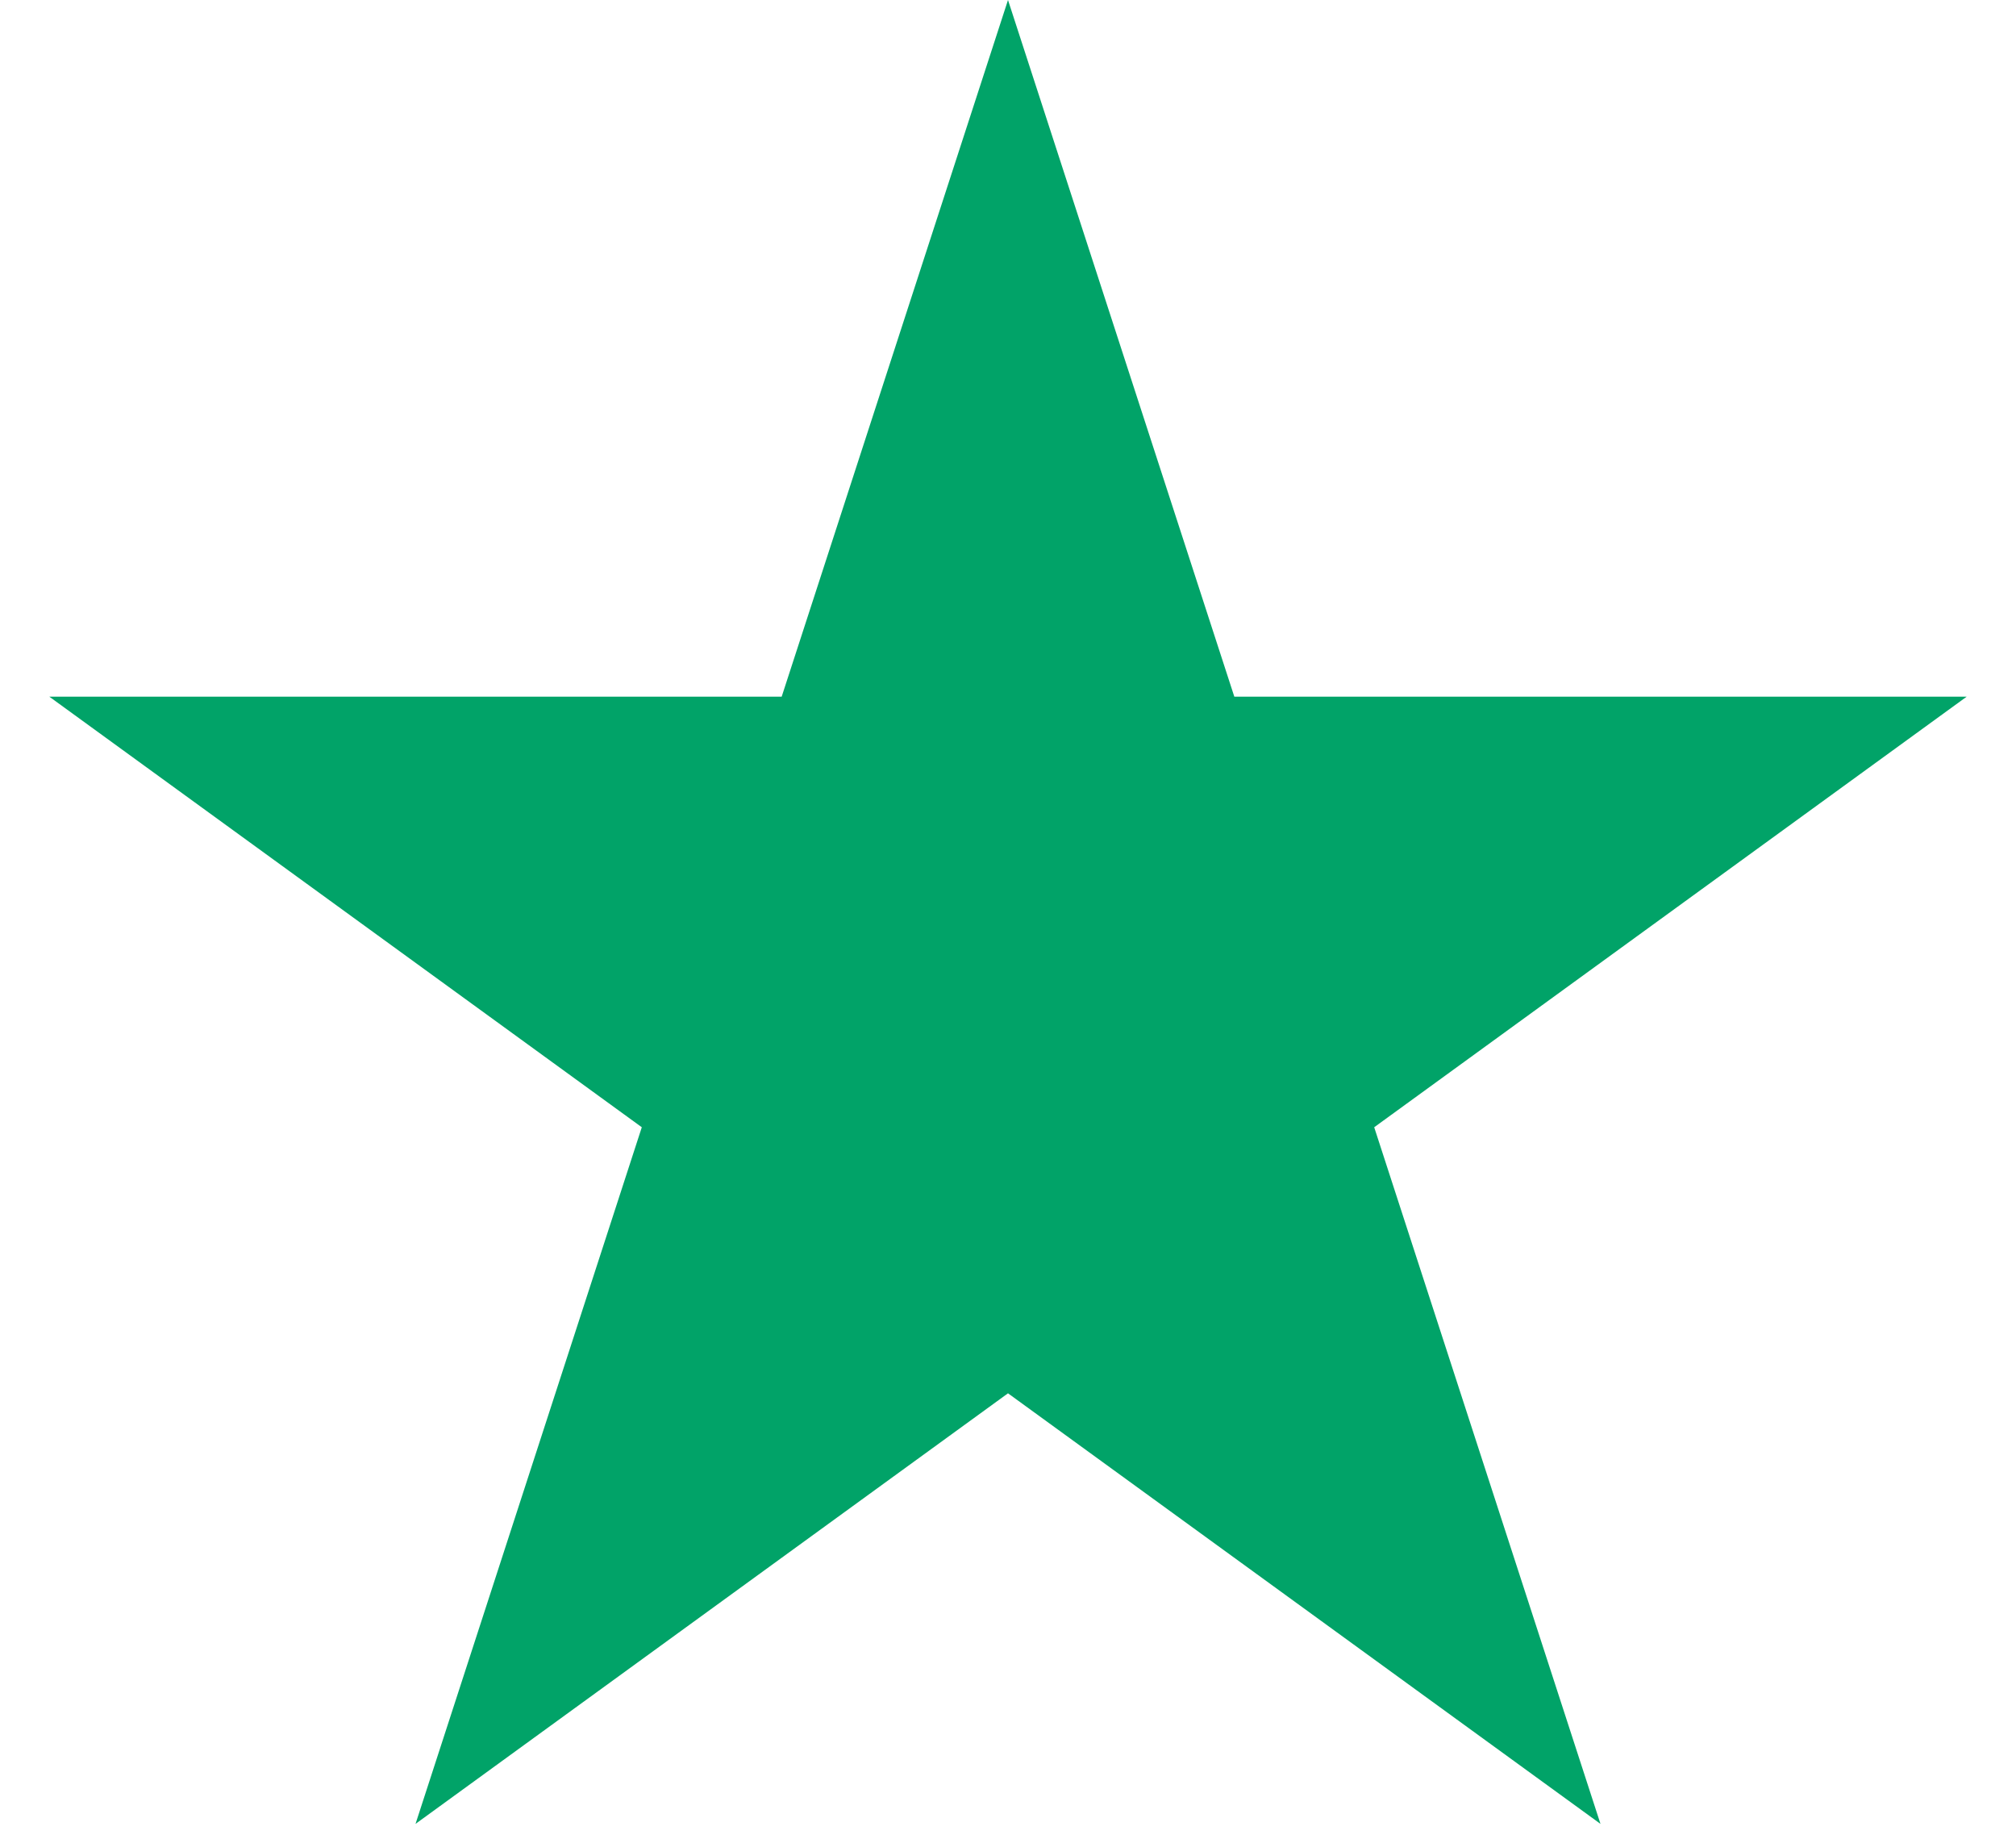
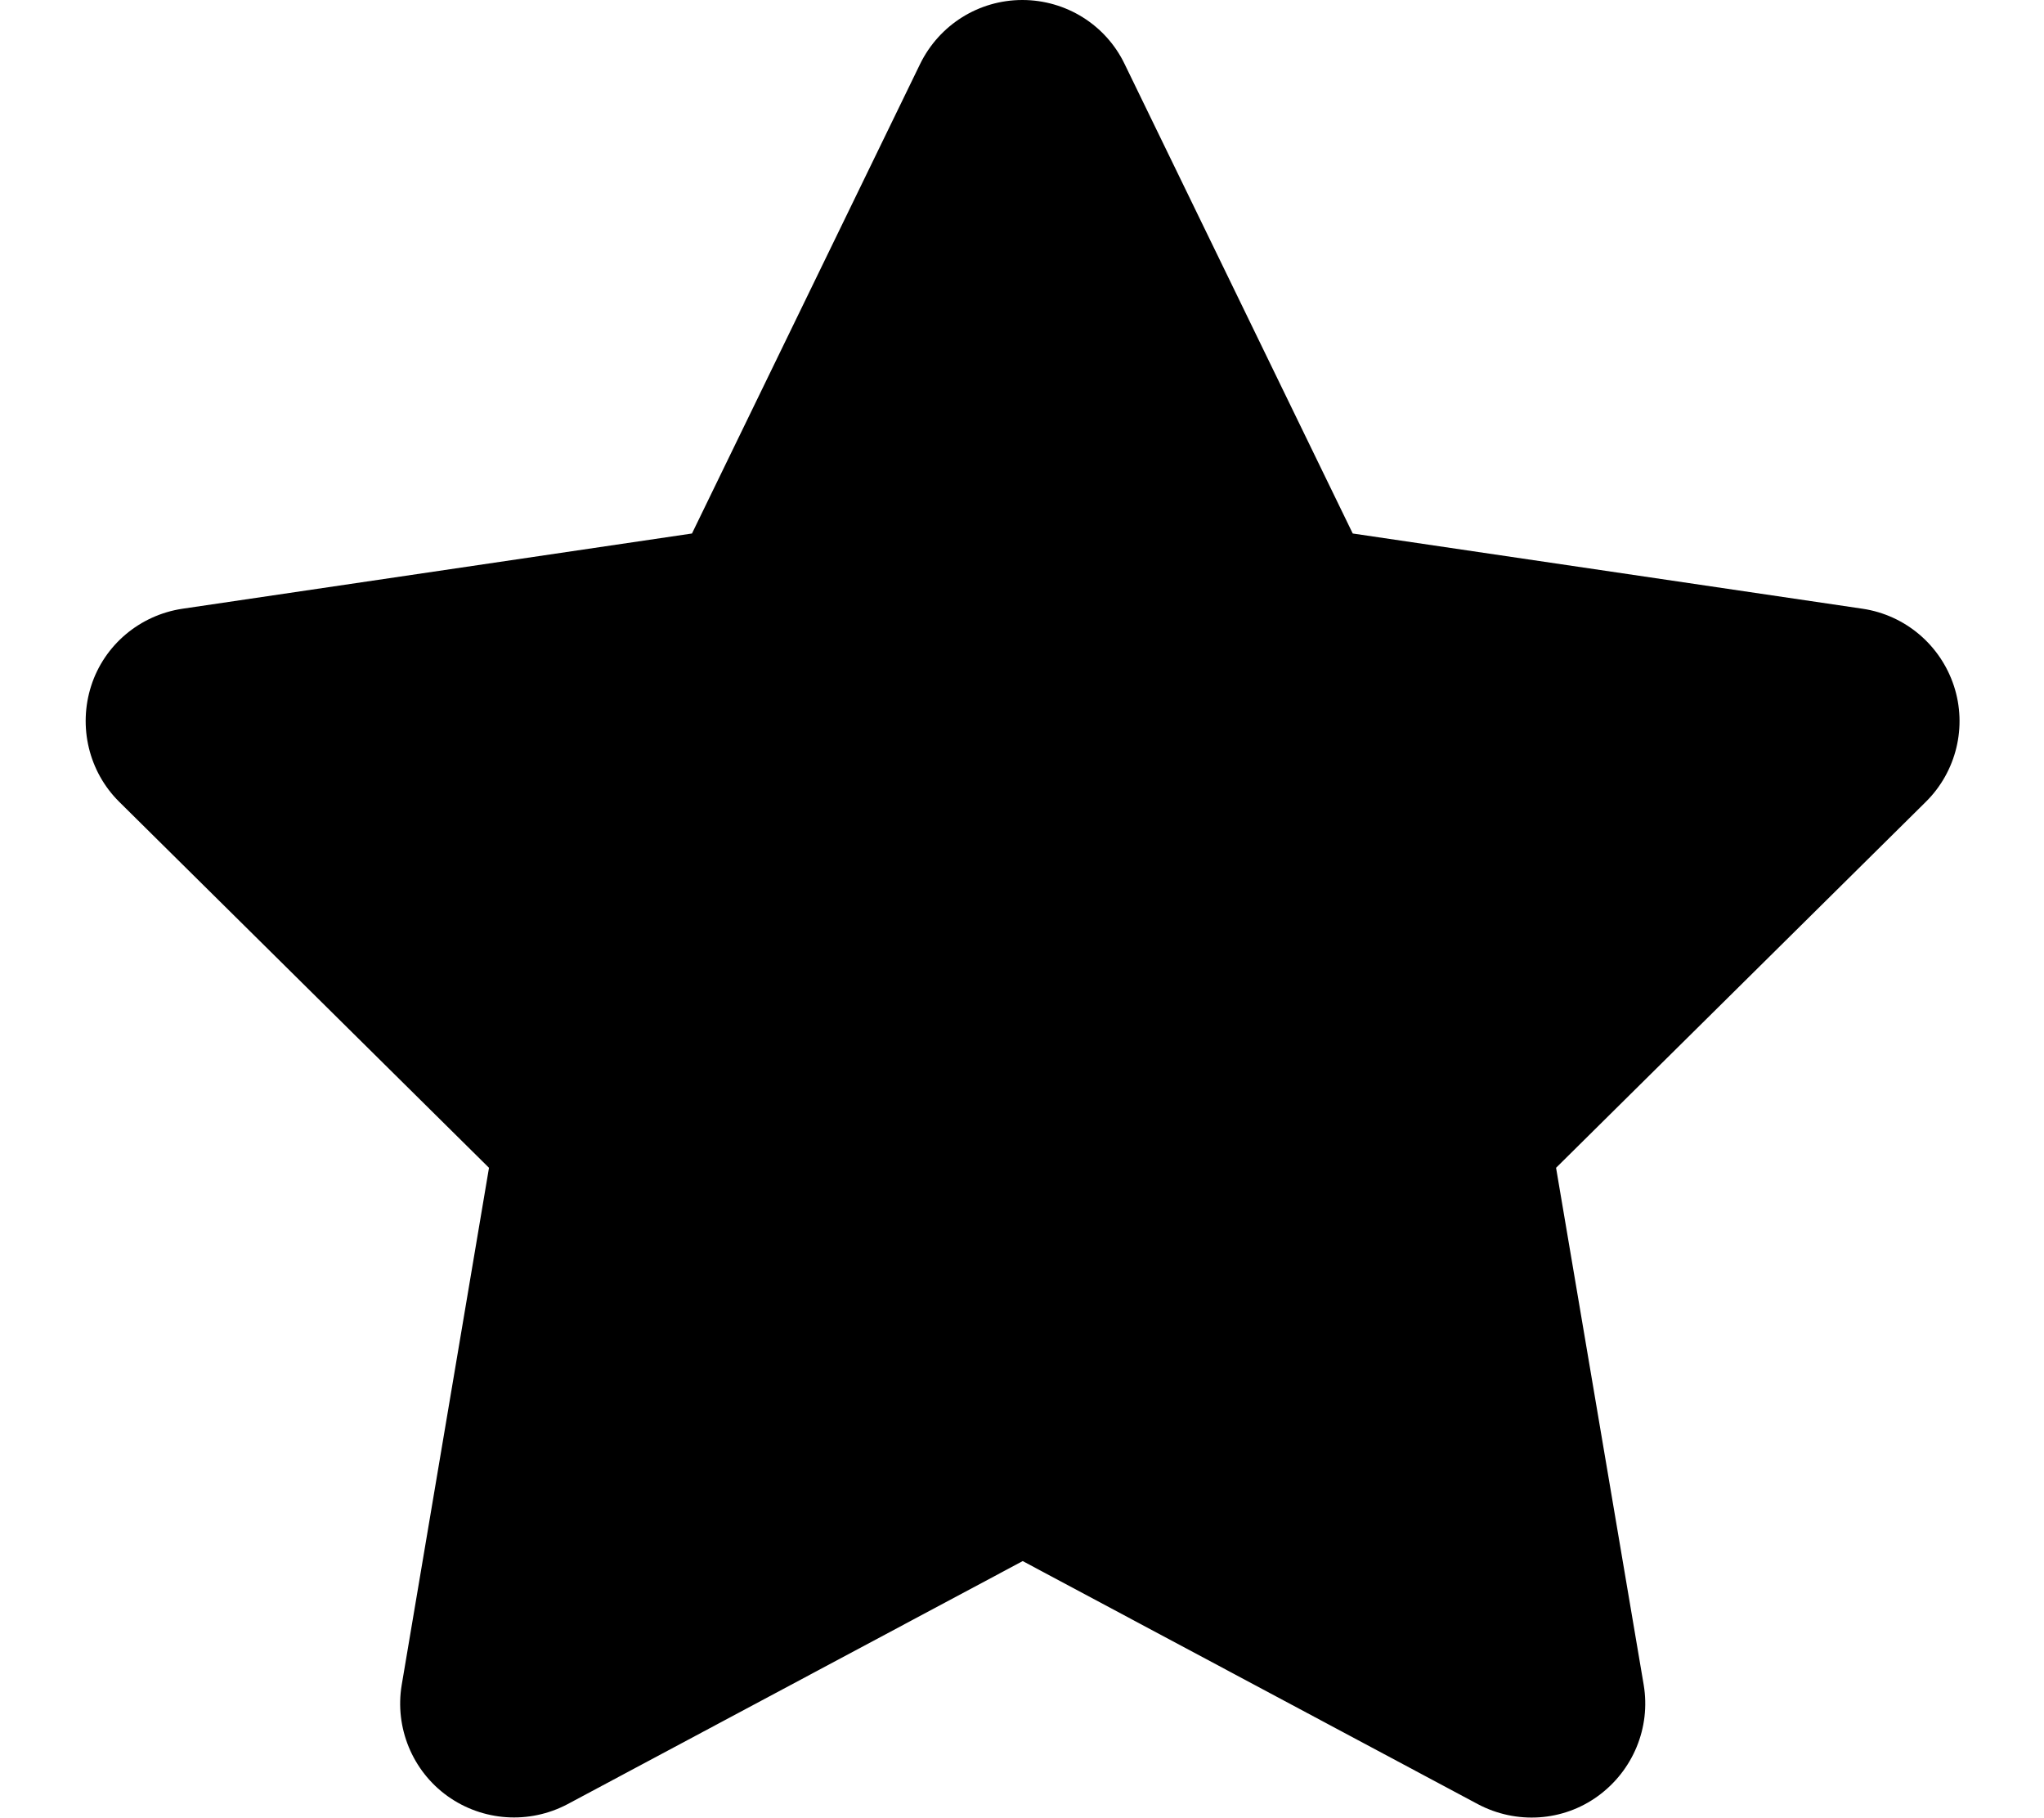
- <svg xmlns="http://www.w3.org/2000/svg" width="34" height="31" viewBox="0 0 34 31" fill="none">
-   <path d="M17 0L20.817 11.747L33.168 11.747L23.176 19.007L26.992 30.753L17 23.493L7.008 30.753L10.824 19.007L0.832 11.747L13.183 11.747L17 0Z" fill="#01A368" />
+ <svg xmlns="http://www.w3.org/2000/svg" viewBox="0 0 576 512">
+   <path d="M316.9 18C311.6 7 300.4 0 288.1 0s-23.4 7-28.8 18L195 150.3 51.4 171.5c-12 1.8-22 10.2-25.7 21.7s-.7 24.2 7.9 32.7L137.8 329 113.2 474.7c-2 12 3 24.2 12.9 31.3s23 8 33.8 2.3l128.3-68.5 128.3 68.5c10.8 5.7 23.9 4.9 33.8-2.3s14.9-19.3 12.9-31.3L438.5 329 542.7 225.9c8.6-8.5 11.7-21.2 7.9-32.7s-13.7-19.9-25.7-21.7L381.2 150.3 316.9 18z" />
</svg>
